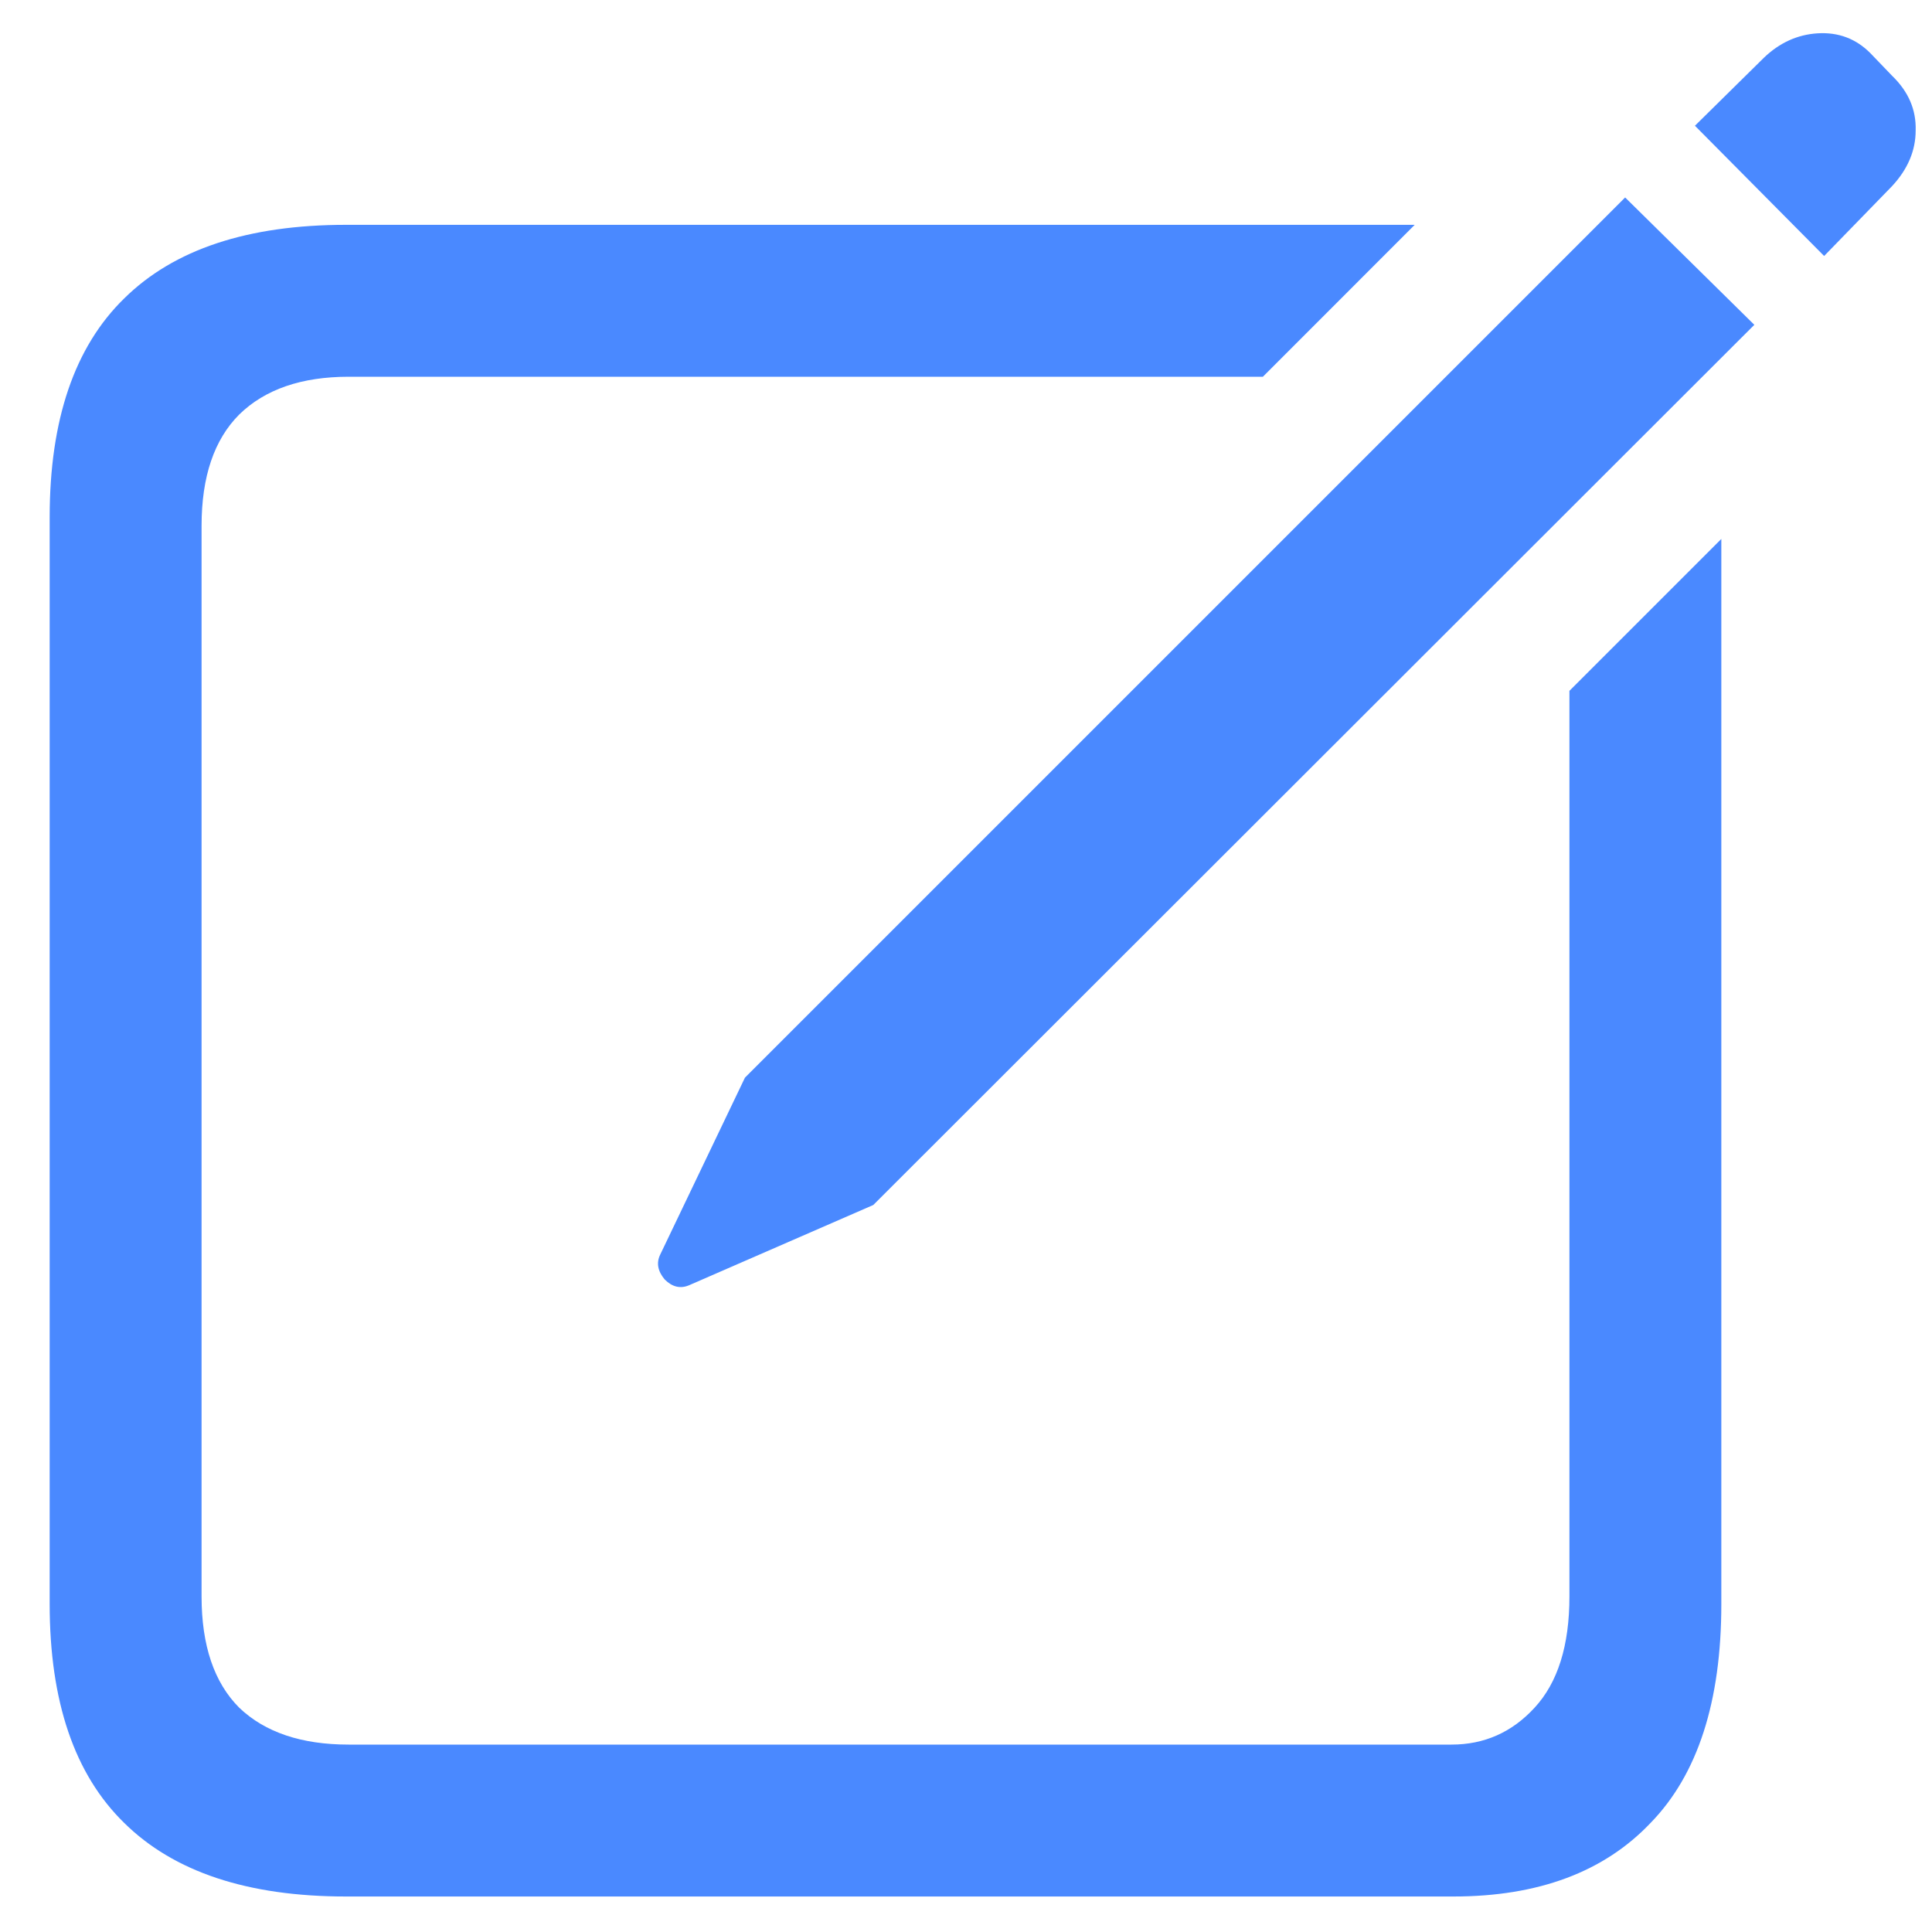
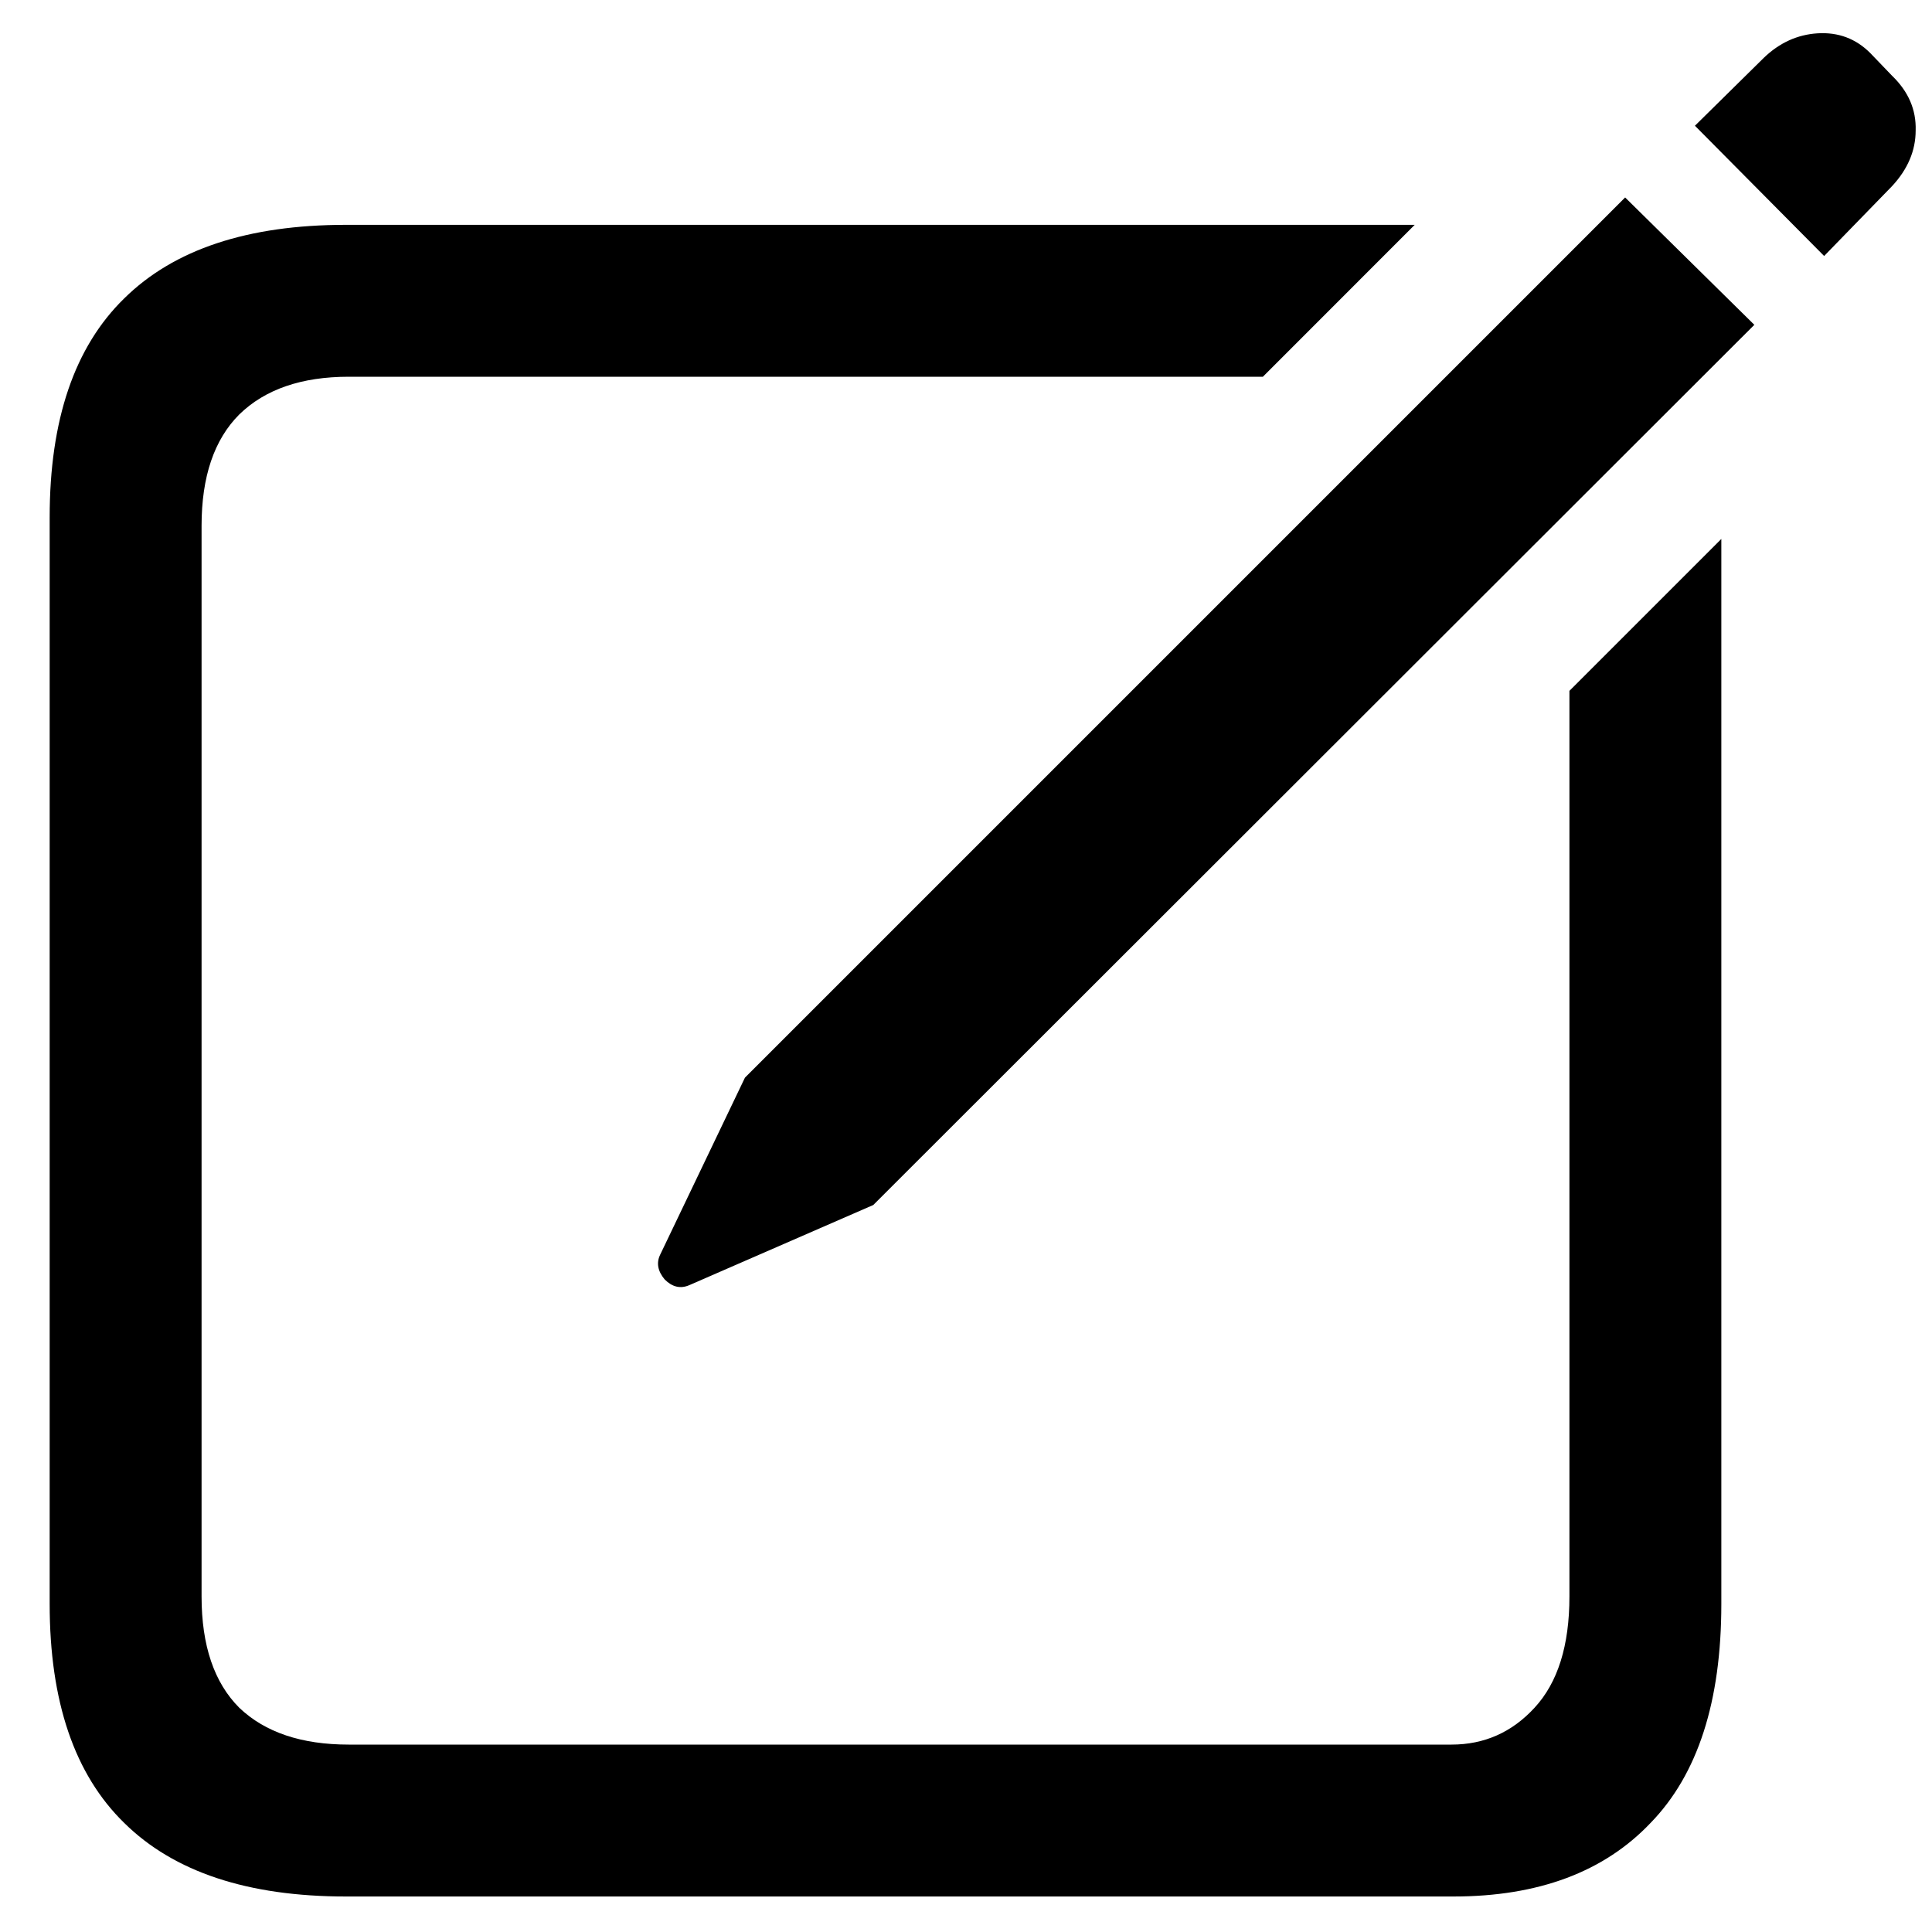
<svg xmlns="http://www.w3.org/2000/svg" width="24" height="24" viewBox="0 0 24 24" fill="none">
-   <path d="M4.297 23.559C3.078 23.559 2.16 23.254 1.543 22.645C0.926 22.043 0.617 21.137 0.617 19.926V6.426C0.617 5.215 0.926 4.309 1.543 3.707C2.16 3.098 3.078 2.793 4.297 2.793H17.574L15.688 4.68H4.332C3.746 4.68 3.293 4.836 2.973 5.148C2.66 5.461 2.504 5.922 2.504 6.531V19.832C2.504 20.441 2.66 20.902 2.973 21.215C3.293 21.52 3.746 21.672 4.332 21.672H18.031C18.438 21.672 18.781 21.52 19.062 21.215C19.352 20.902 19.496 20.441 19.496 19.832V8.582L21.383 6.695V19.926C21.383 21.137 21.09 22.043 20.504 22.645C19.926 23.254 19.109 23.559 18.055 23.559H4.297ZM8.562 15.965C8.453 16.012 8.352 15.988 8.258 15.895C8.172 15.793 8.152 15.691 8.199 15.59L9.254 13.387L20.188 2.453L21.793 4.035L10.848 14.969L8.562 15.965ZM22.66 3.18L21.055 1.562L21.91 0.719C22.105 0.531 22.328 0.43 22.578 0.414C22.836 0.398 23.055 0.48 23.234 0.66L23.504 0.941C23.707 1.137 23.805 1.363 23.797 1.621C23.797 1.871 23.699 2.102 23.504 2.312L22.66 3.18Z" fill="#4A89FF" />
+   <path d="M4.297 23.559C3.078 23.559 2.16 23.254 1.543 22.645C0.926 22.043 0.617 21.137 0.617 19.926V6.426C0.617 5.215 0.926 4.309 1.543 3.707C2.16 3.098 3.078 2.793 4.297 2.793H17.574L15.688 4.68H4.332C3.746 4.68 3.293 4.836 2.973 5.148C2.66 5.461 2.504 5.922 2.504 6.531V19.832C2.504 20.441 2.66 20.902 2.973 21.215C3.293 21.52 3.746 21.672 4.332 21.672H18.031C18.438 21.672 18.781 21.52 19.062 21.215C19.352 20.902 19.496 20.441 19.496 19.832V8.582L21.383 6.695V19.926C21.383 21.137 21.09 22.043 20.504 22.645C19.926 23.254 19.109 23.559 18.055 23.559H4.297ZM8.562 15.965C8.453 16.012 8.352 15.988 8.258 15.895C8.172 15.793 8.152 15.691 8.199 15.59L9.254 13.387L20.188 2.453L21.793 4.035L10.848 14.969L8.562 15.965ZM22.66 3.18L21.055 1.562L21.91 0.719C22.105 0.531 22.328 0.43 22.578 0.414C22.836 0.398 23.055 0.48 23.234 0.66L23.504 0.941C23.707 1.137 23.805 1.363 23.797 1.621C23.797 1.871 23.699 2.102 23.504 2.312L22.66 3.18Z" fill="currentColor" />
</svg>
